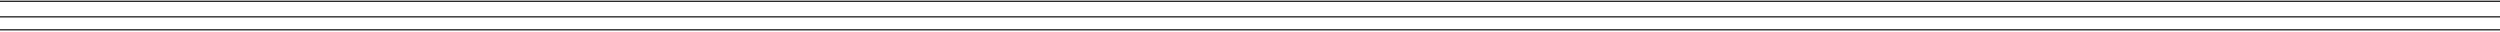
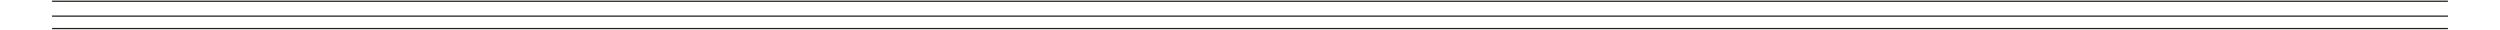
- <svg xmlns="http://www.w3.org/2000/svg" width="965" height="12">
+ <svg xmlns="http://www.w3.org/2000/svg" width="100%" height="12">
  <g fill="none" fill-rule="evenodd" stroke="#1D1D1B" stroke-width=".5">
    <path d="M0 11.5h965M0 6.5h965M0 .5h965" />
  </g>
</svg>
